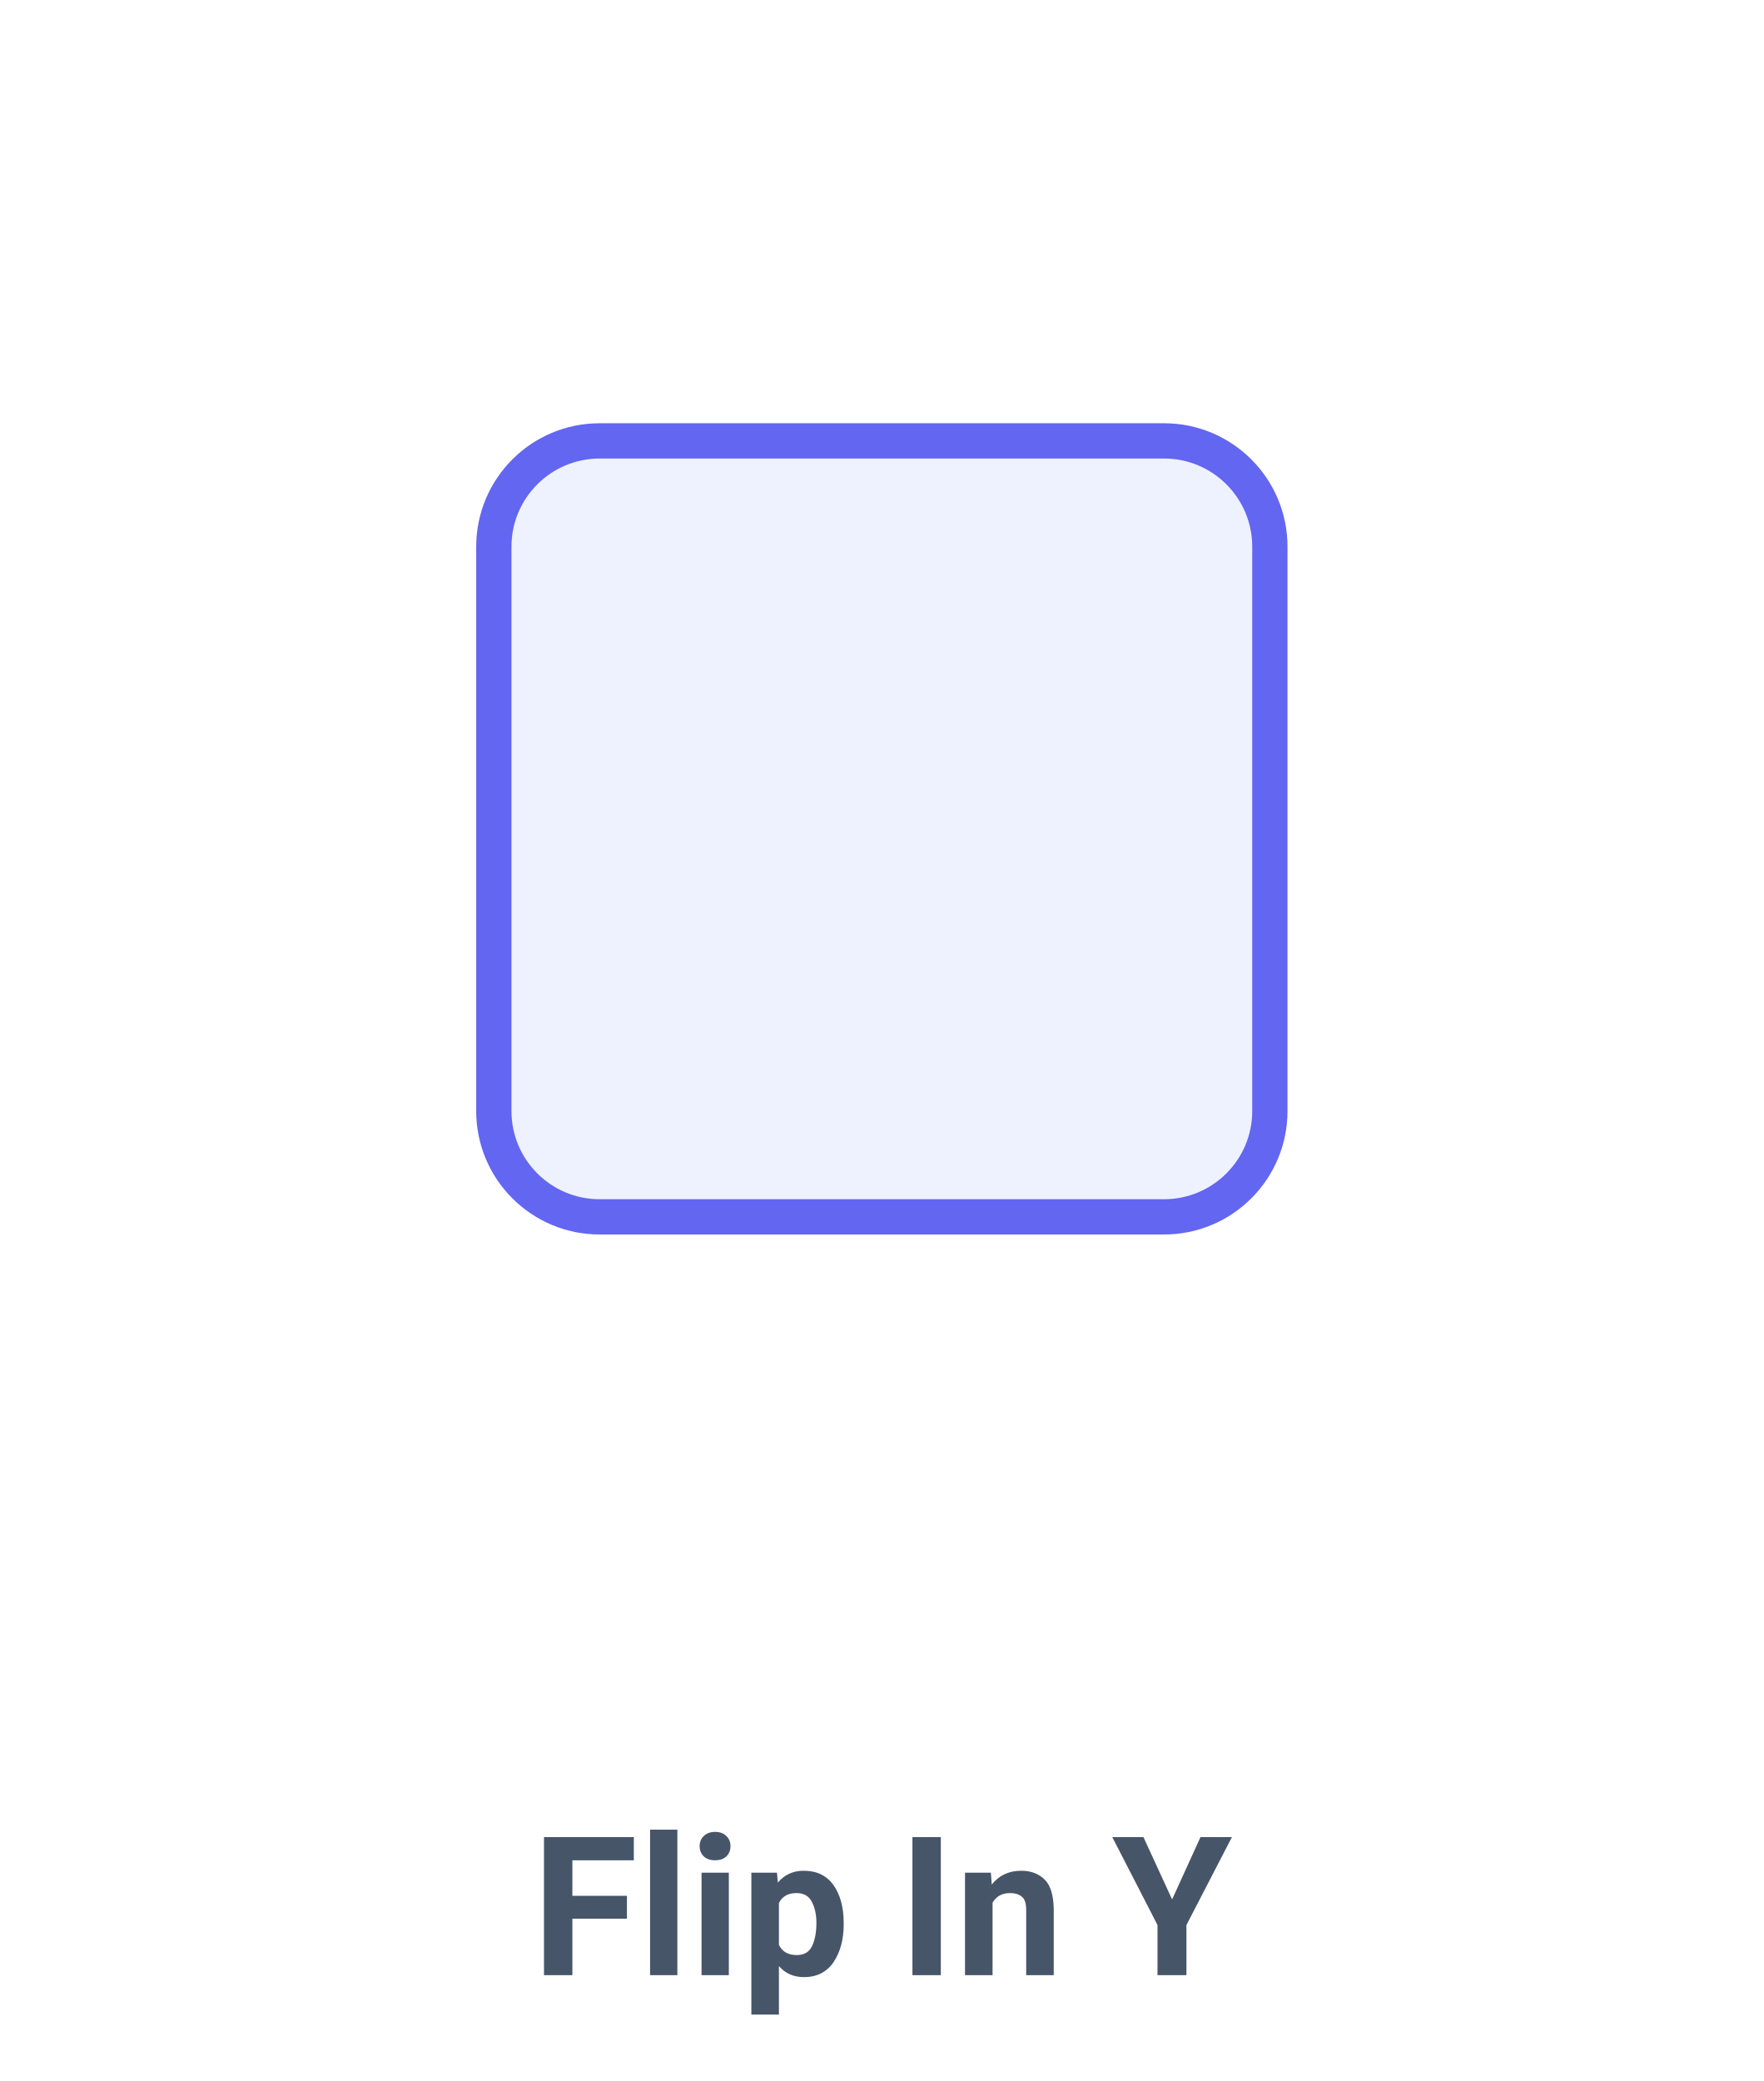
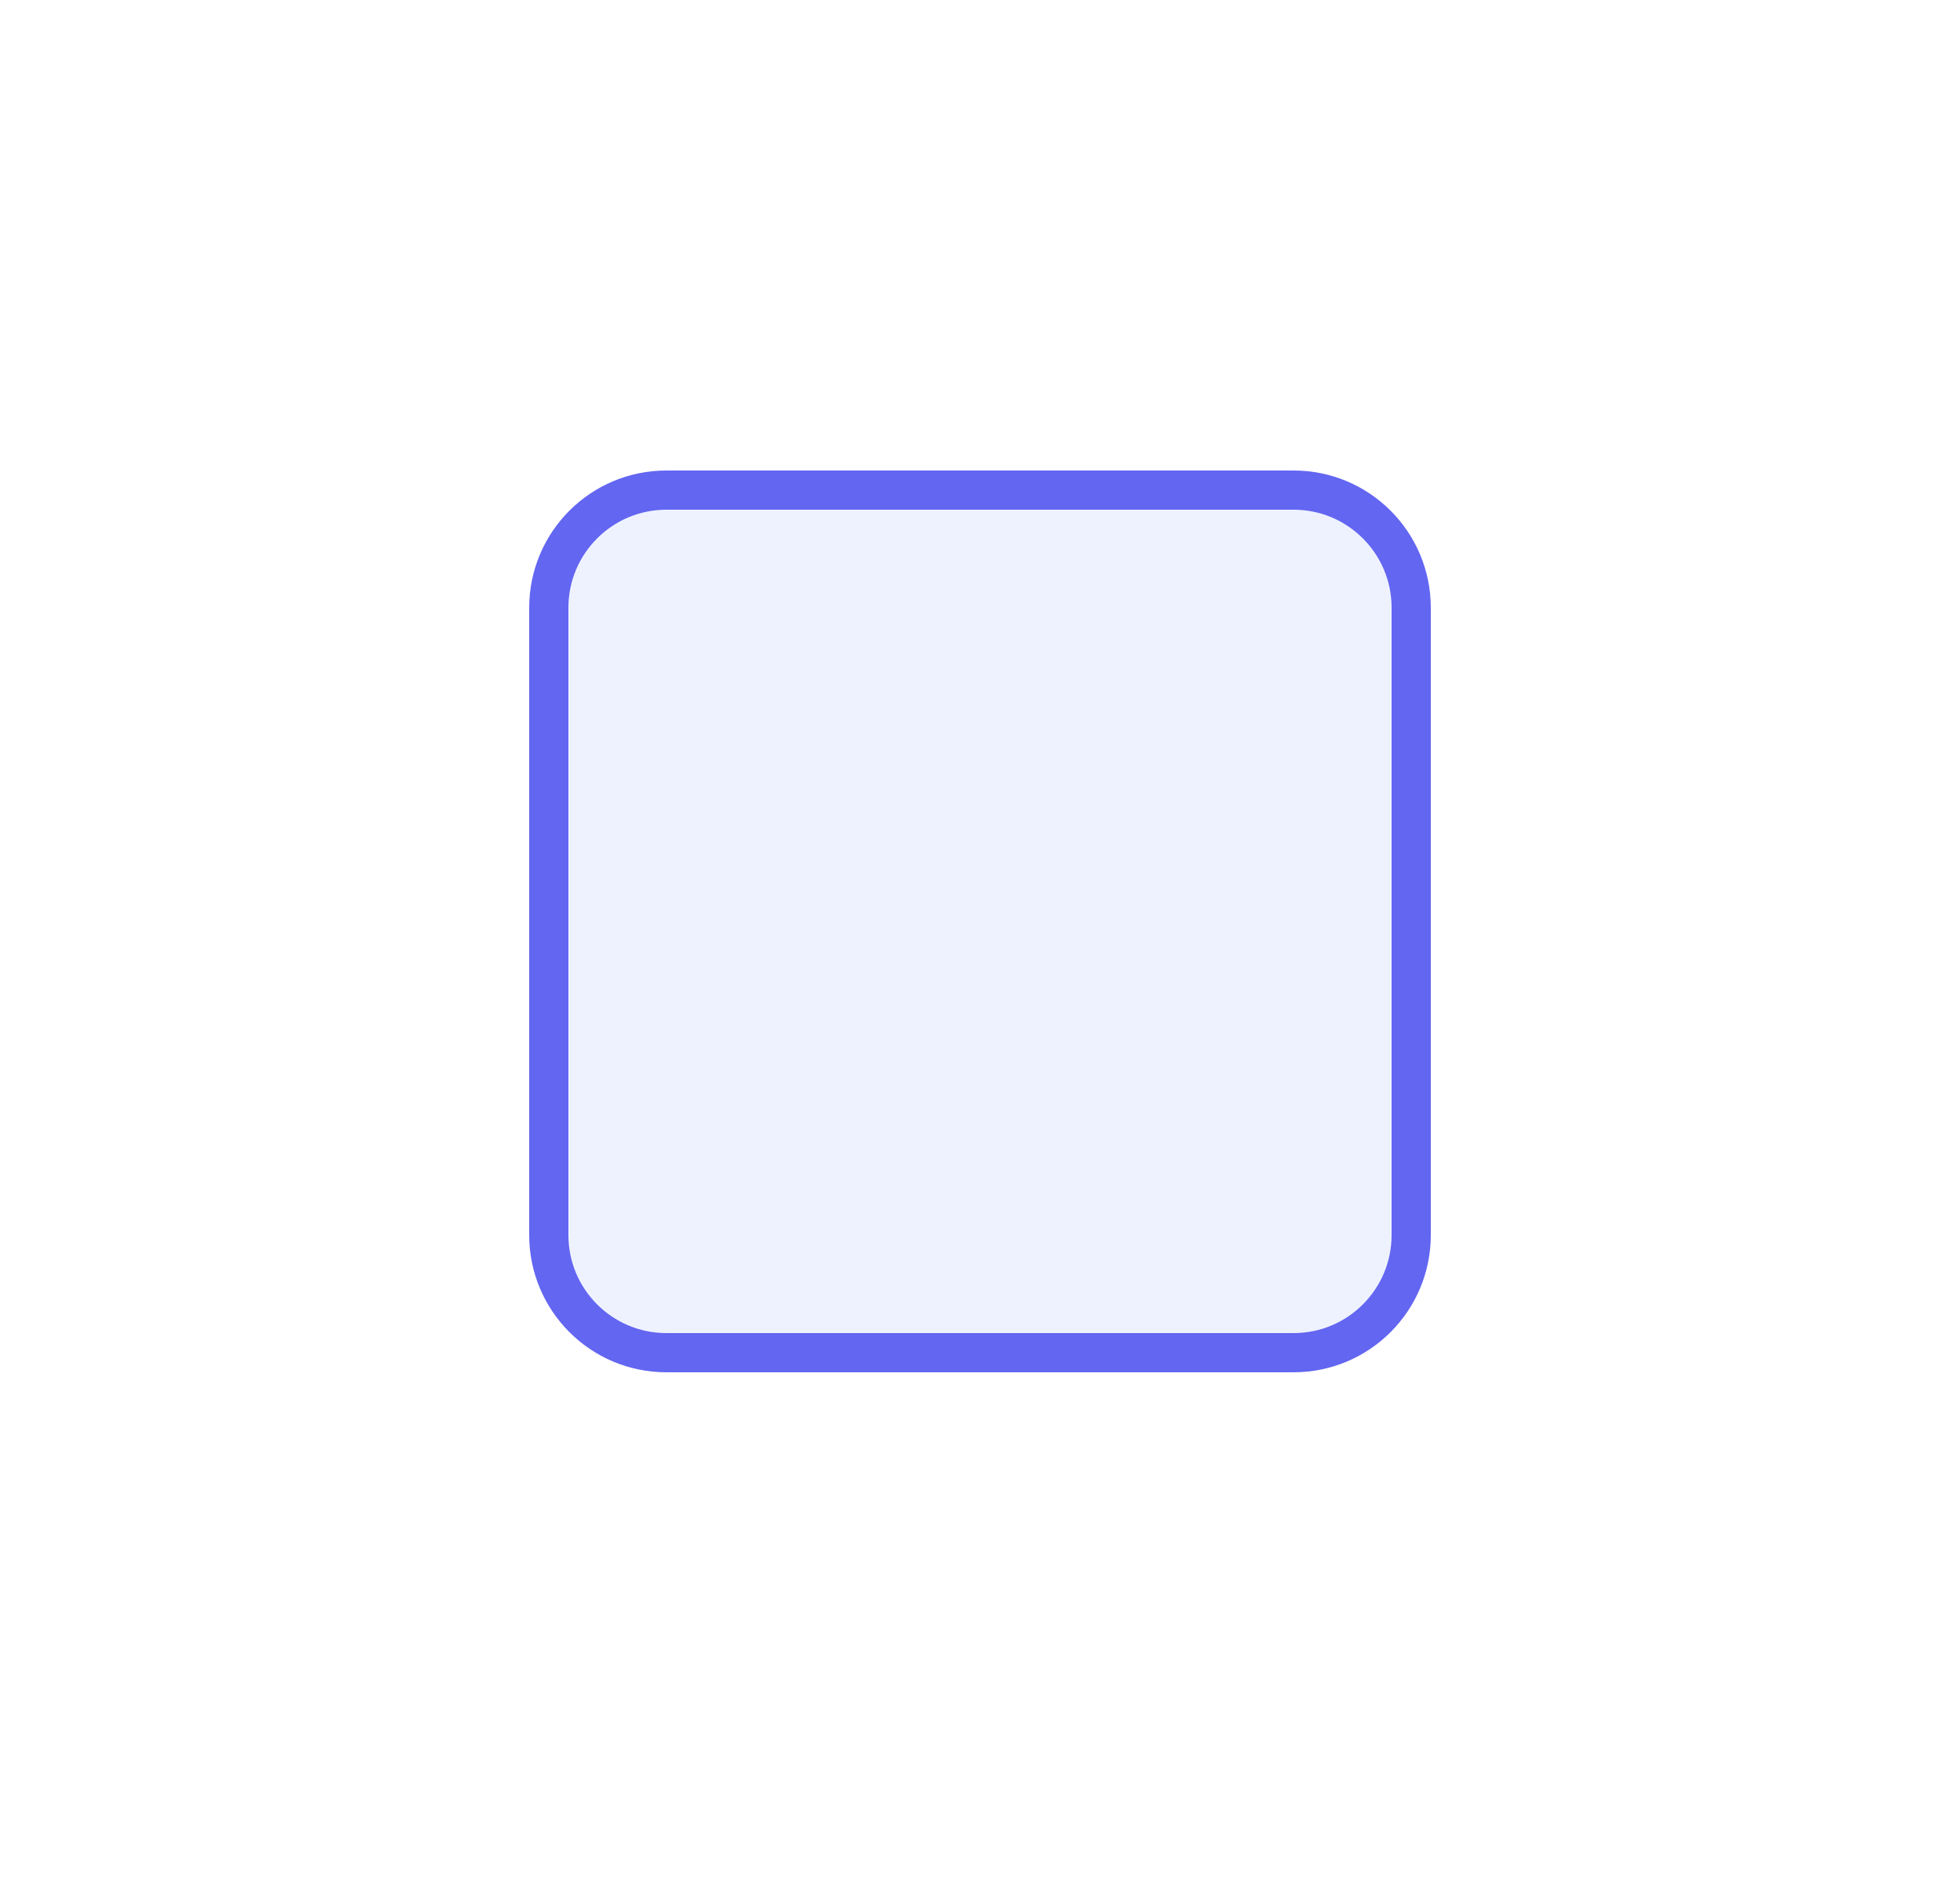
- <svg xmlns="http://www.w3.org/2000/svg" viewBox="0 0 100 118">
+ <svg xmlns="http://www.w3.org/2000/svg" viewBox="0 0 100 96">
  <style>.b{transform-box:fill-box;transform-origin:50% 50%;animation:fx 2.6s ease-out infinite}@keyframes fx{0%{transform:scaleX(.05);opacity:0}45%{transform:none;opacity:1}82%{transform:none;opacity:1}100%{transform:none;opacity:0}}</style>
  <rect class="b" x="28" y="25" width="44" height="44" rx="6" fill="#eef2ff" stroke="#6366f1" stroke-width="2" />
-   <text x="50" y="112" text-anchor="middle" font-family="-apple-system,Segoe UI,Roboto,Arial,sans-serif" font-size="11" font-weight="600" fill="#475569">Flip In Y</text>
</svg>
